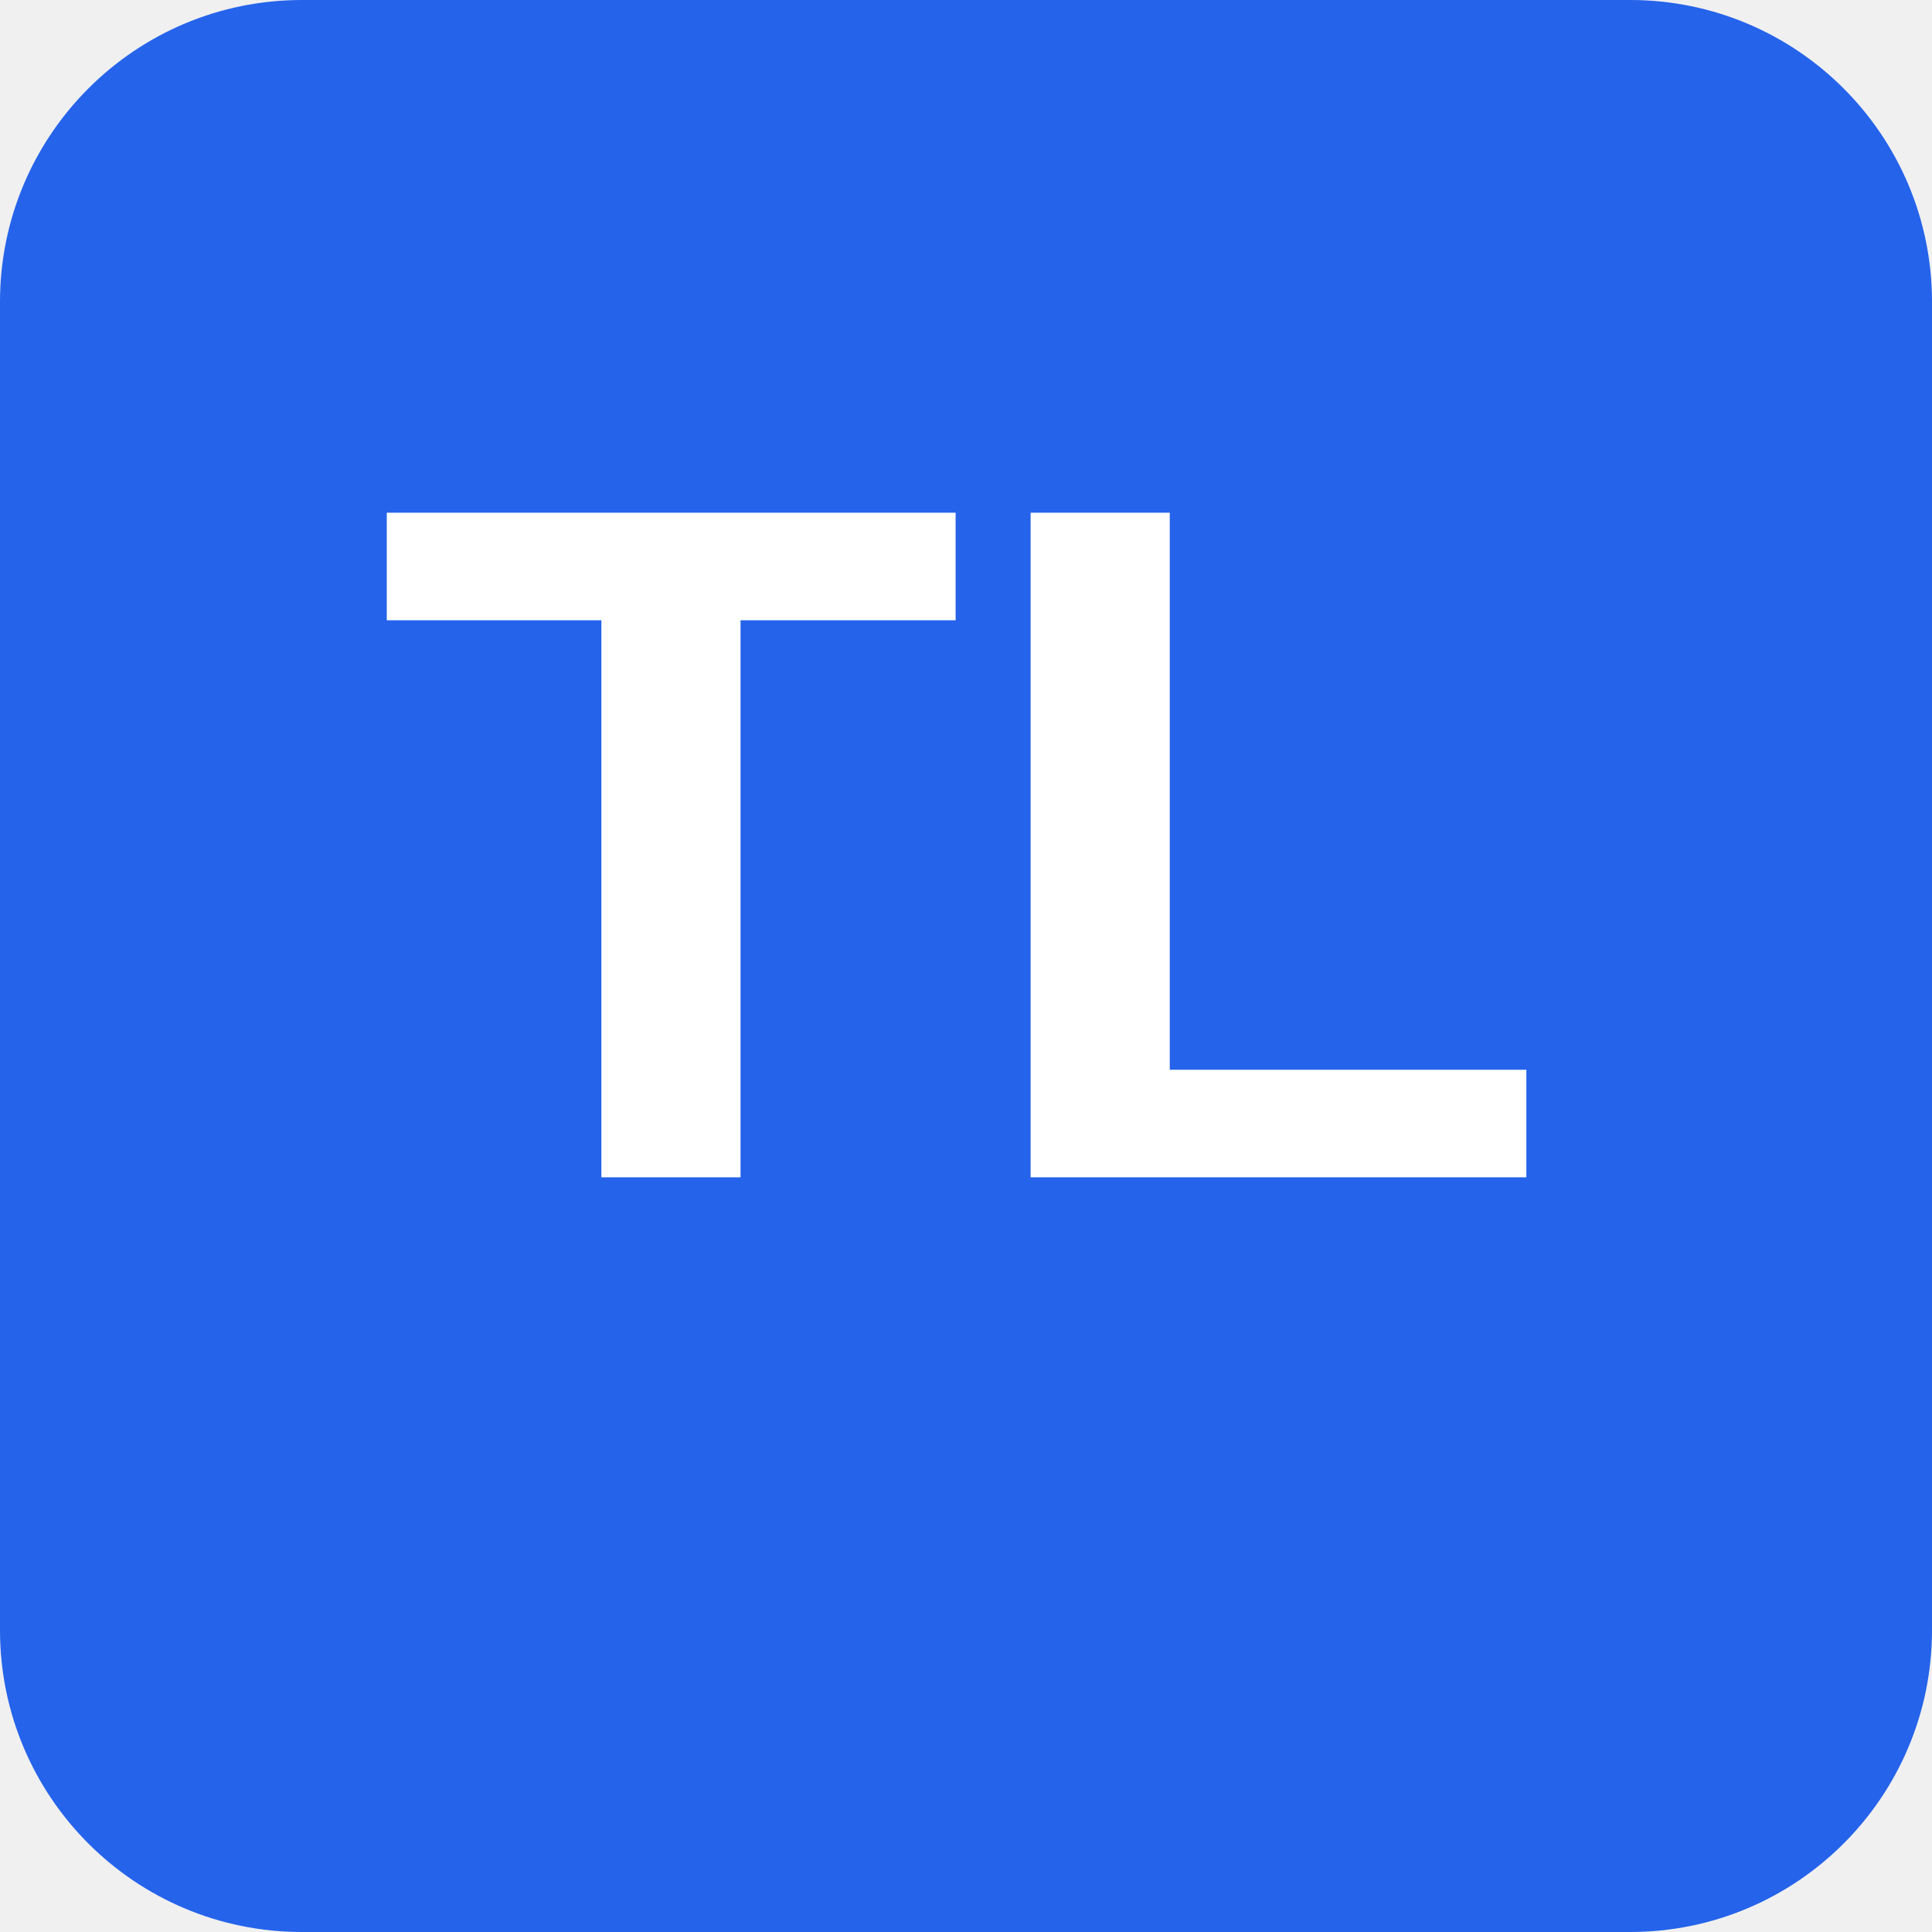
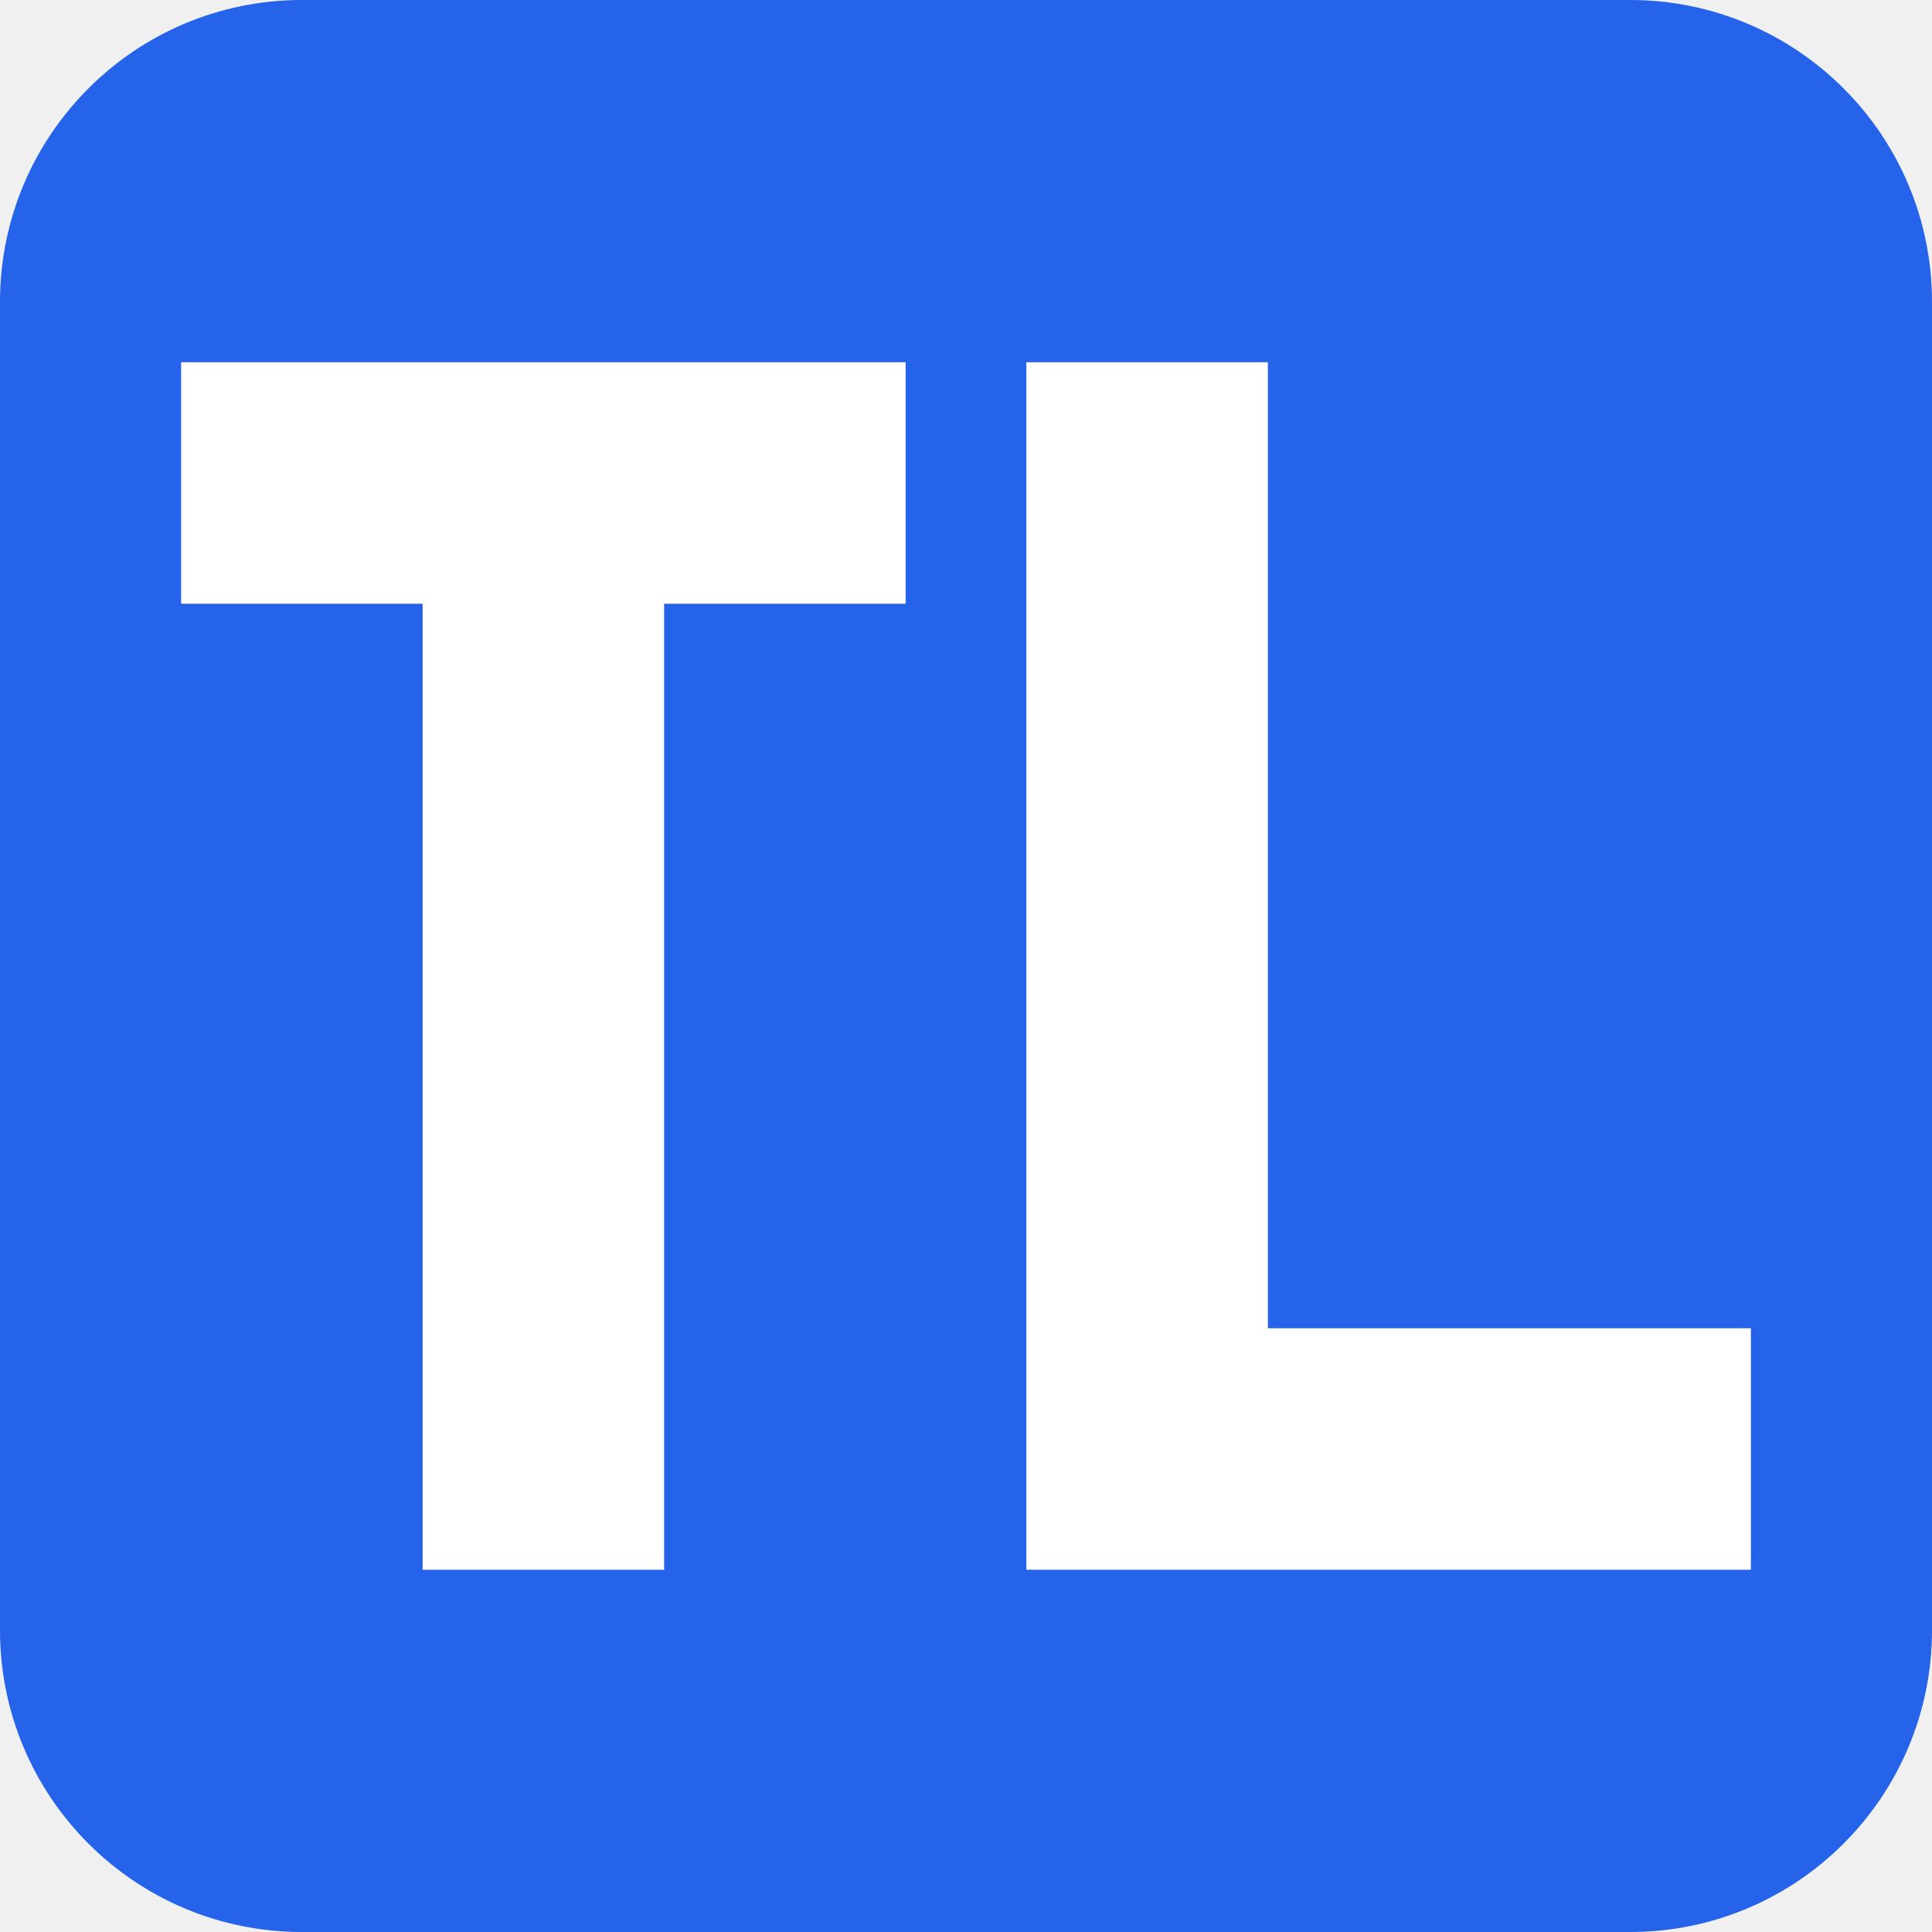
<svg xmlns="http://www.w3.org/2000/svg" viewBox="0 0 128 128">
  <rect width="128" height="128" rx="20" ry="20" fill="#2563eb" />
-   <text x="64" y="78" text-anchor="middle" font-family="Arial, Helvetica, sans-serif" font-weight="bold" font-size="64" fill="white">TL</text>
+   <path d="M12,24 H60 V40 H44 V104 H28 V40 H12 Z" fill="white" />
+   <path d="M68,24 H84 V88 H116 V104 H68 Z" fill="white" />
</svg>
